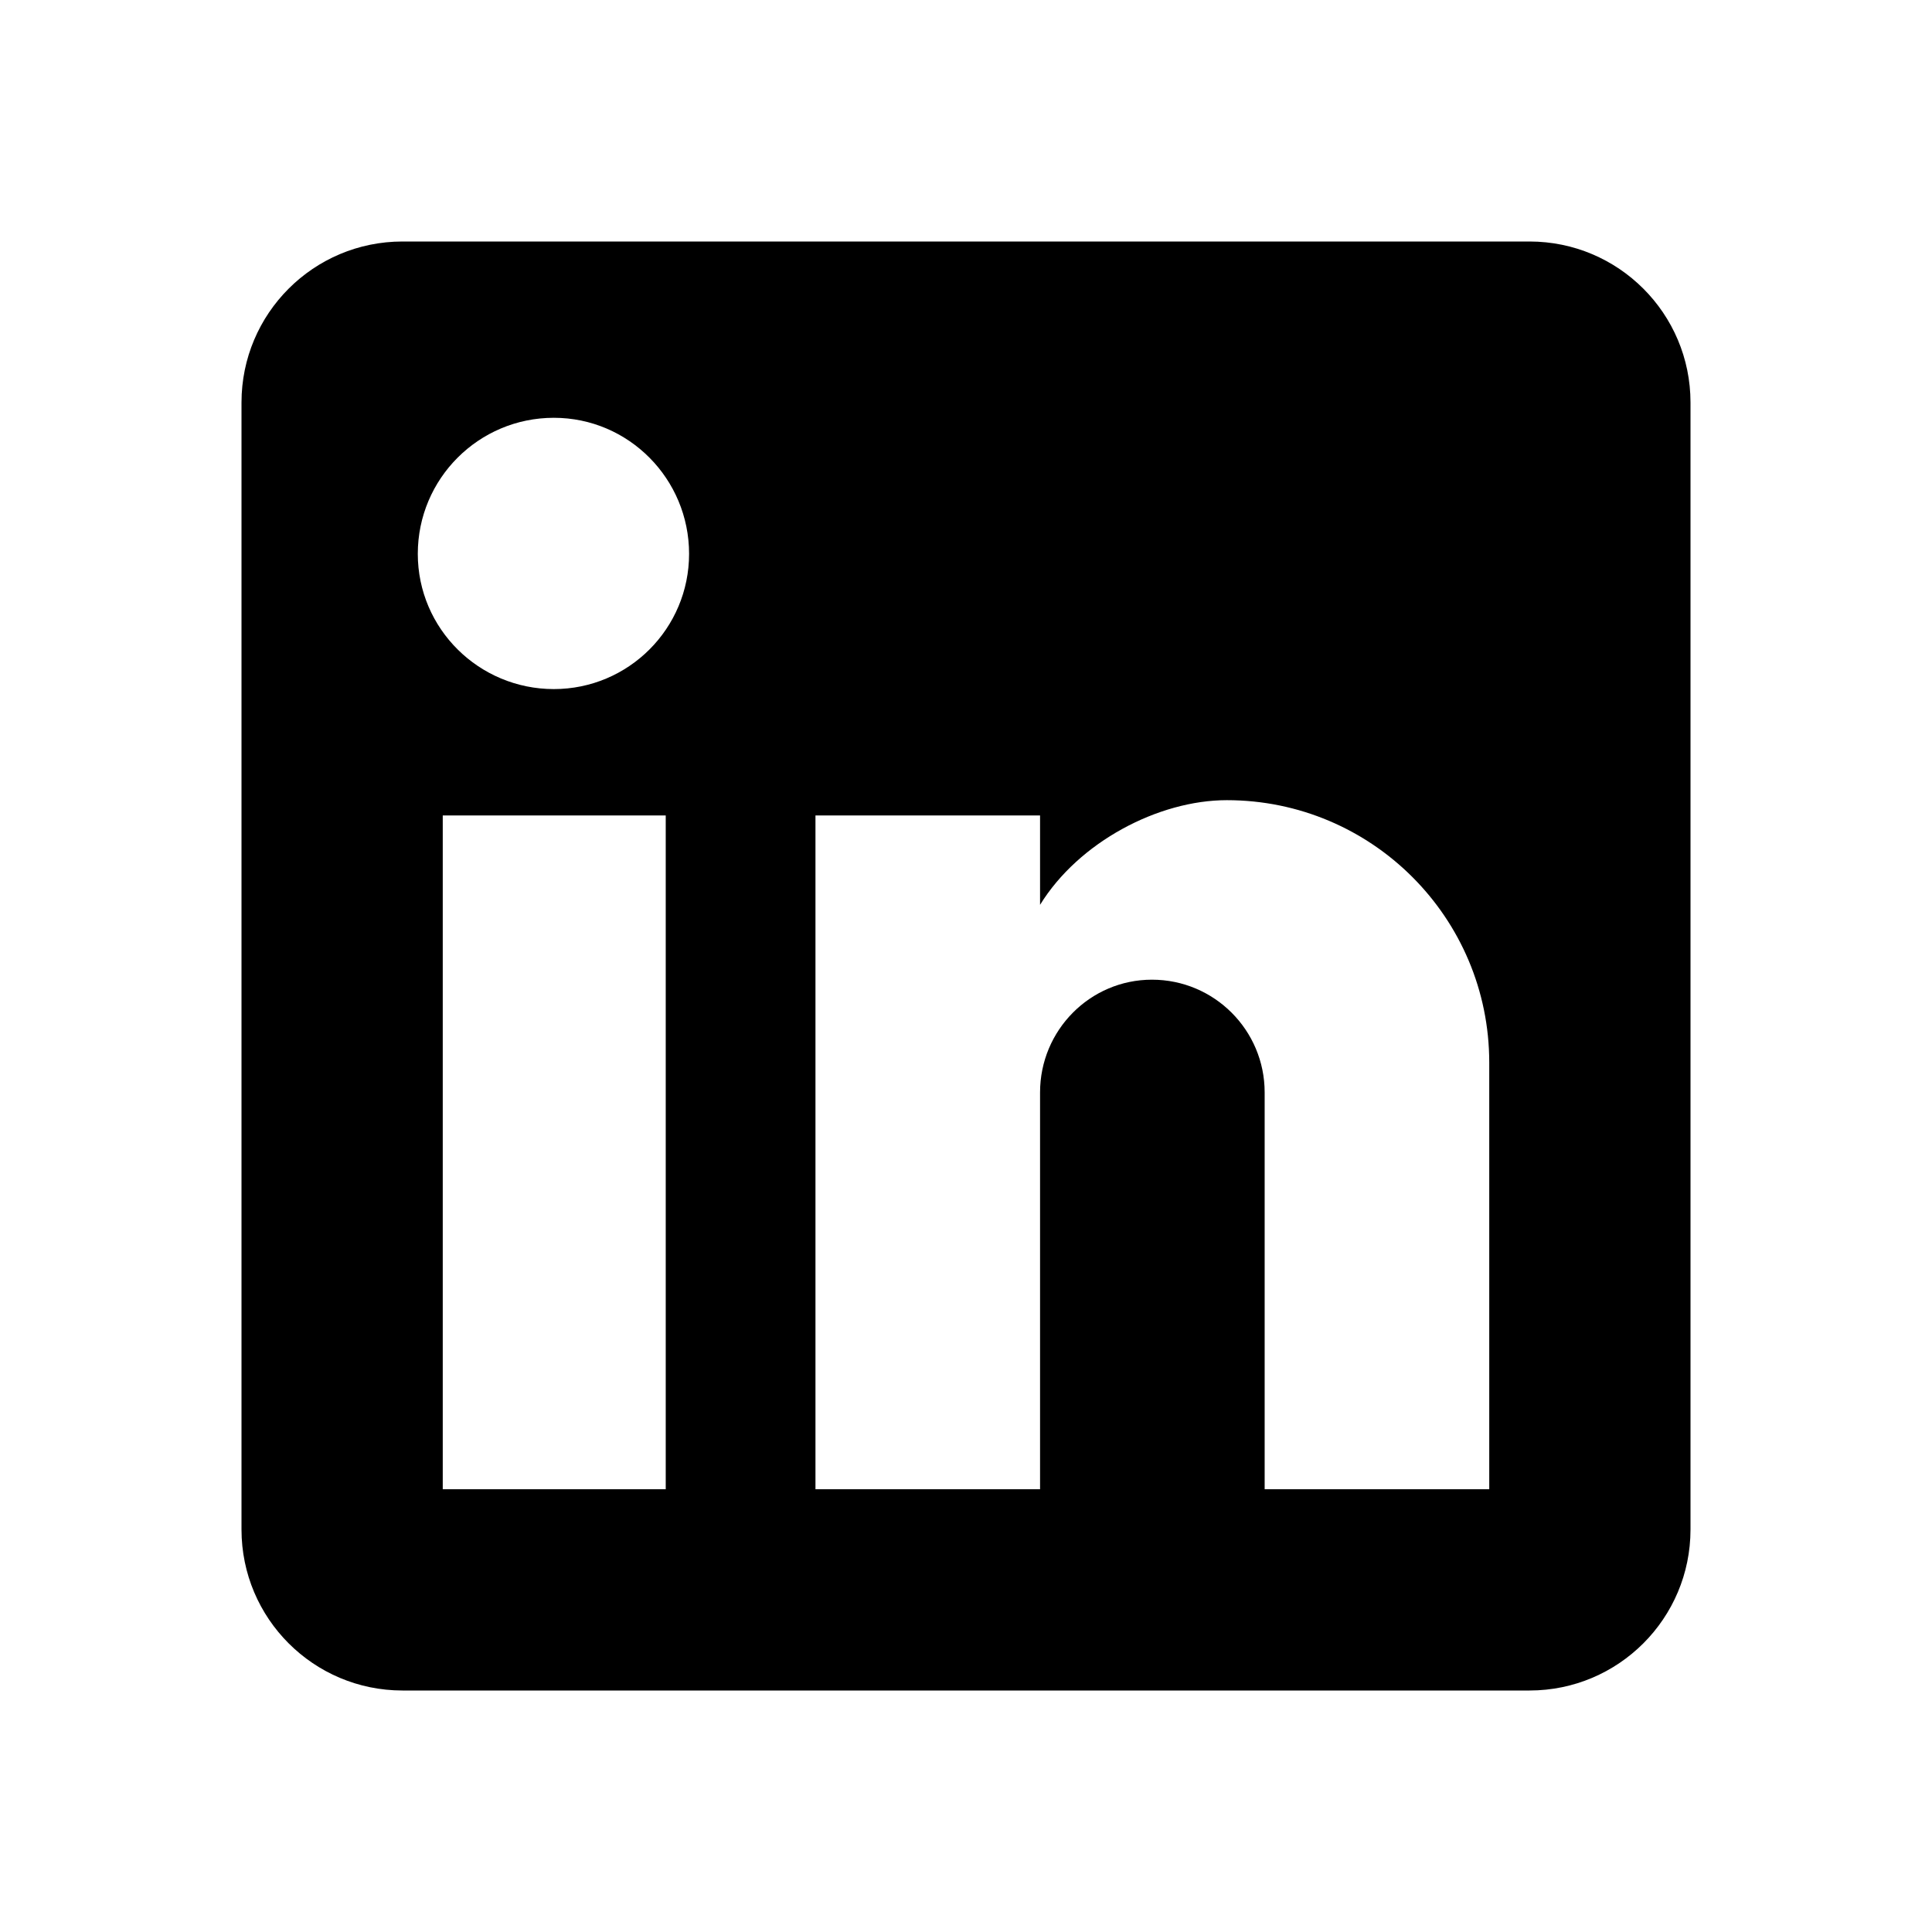
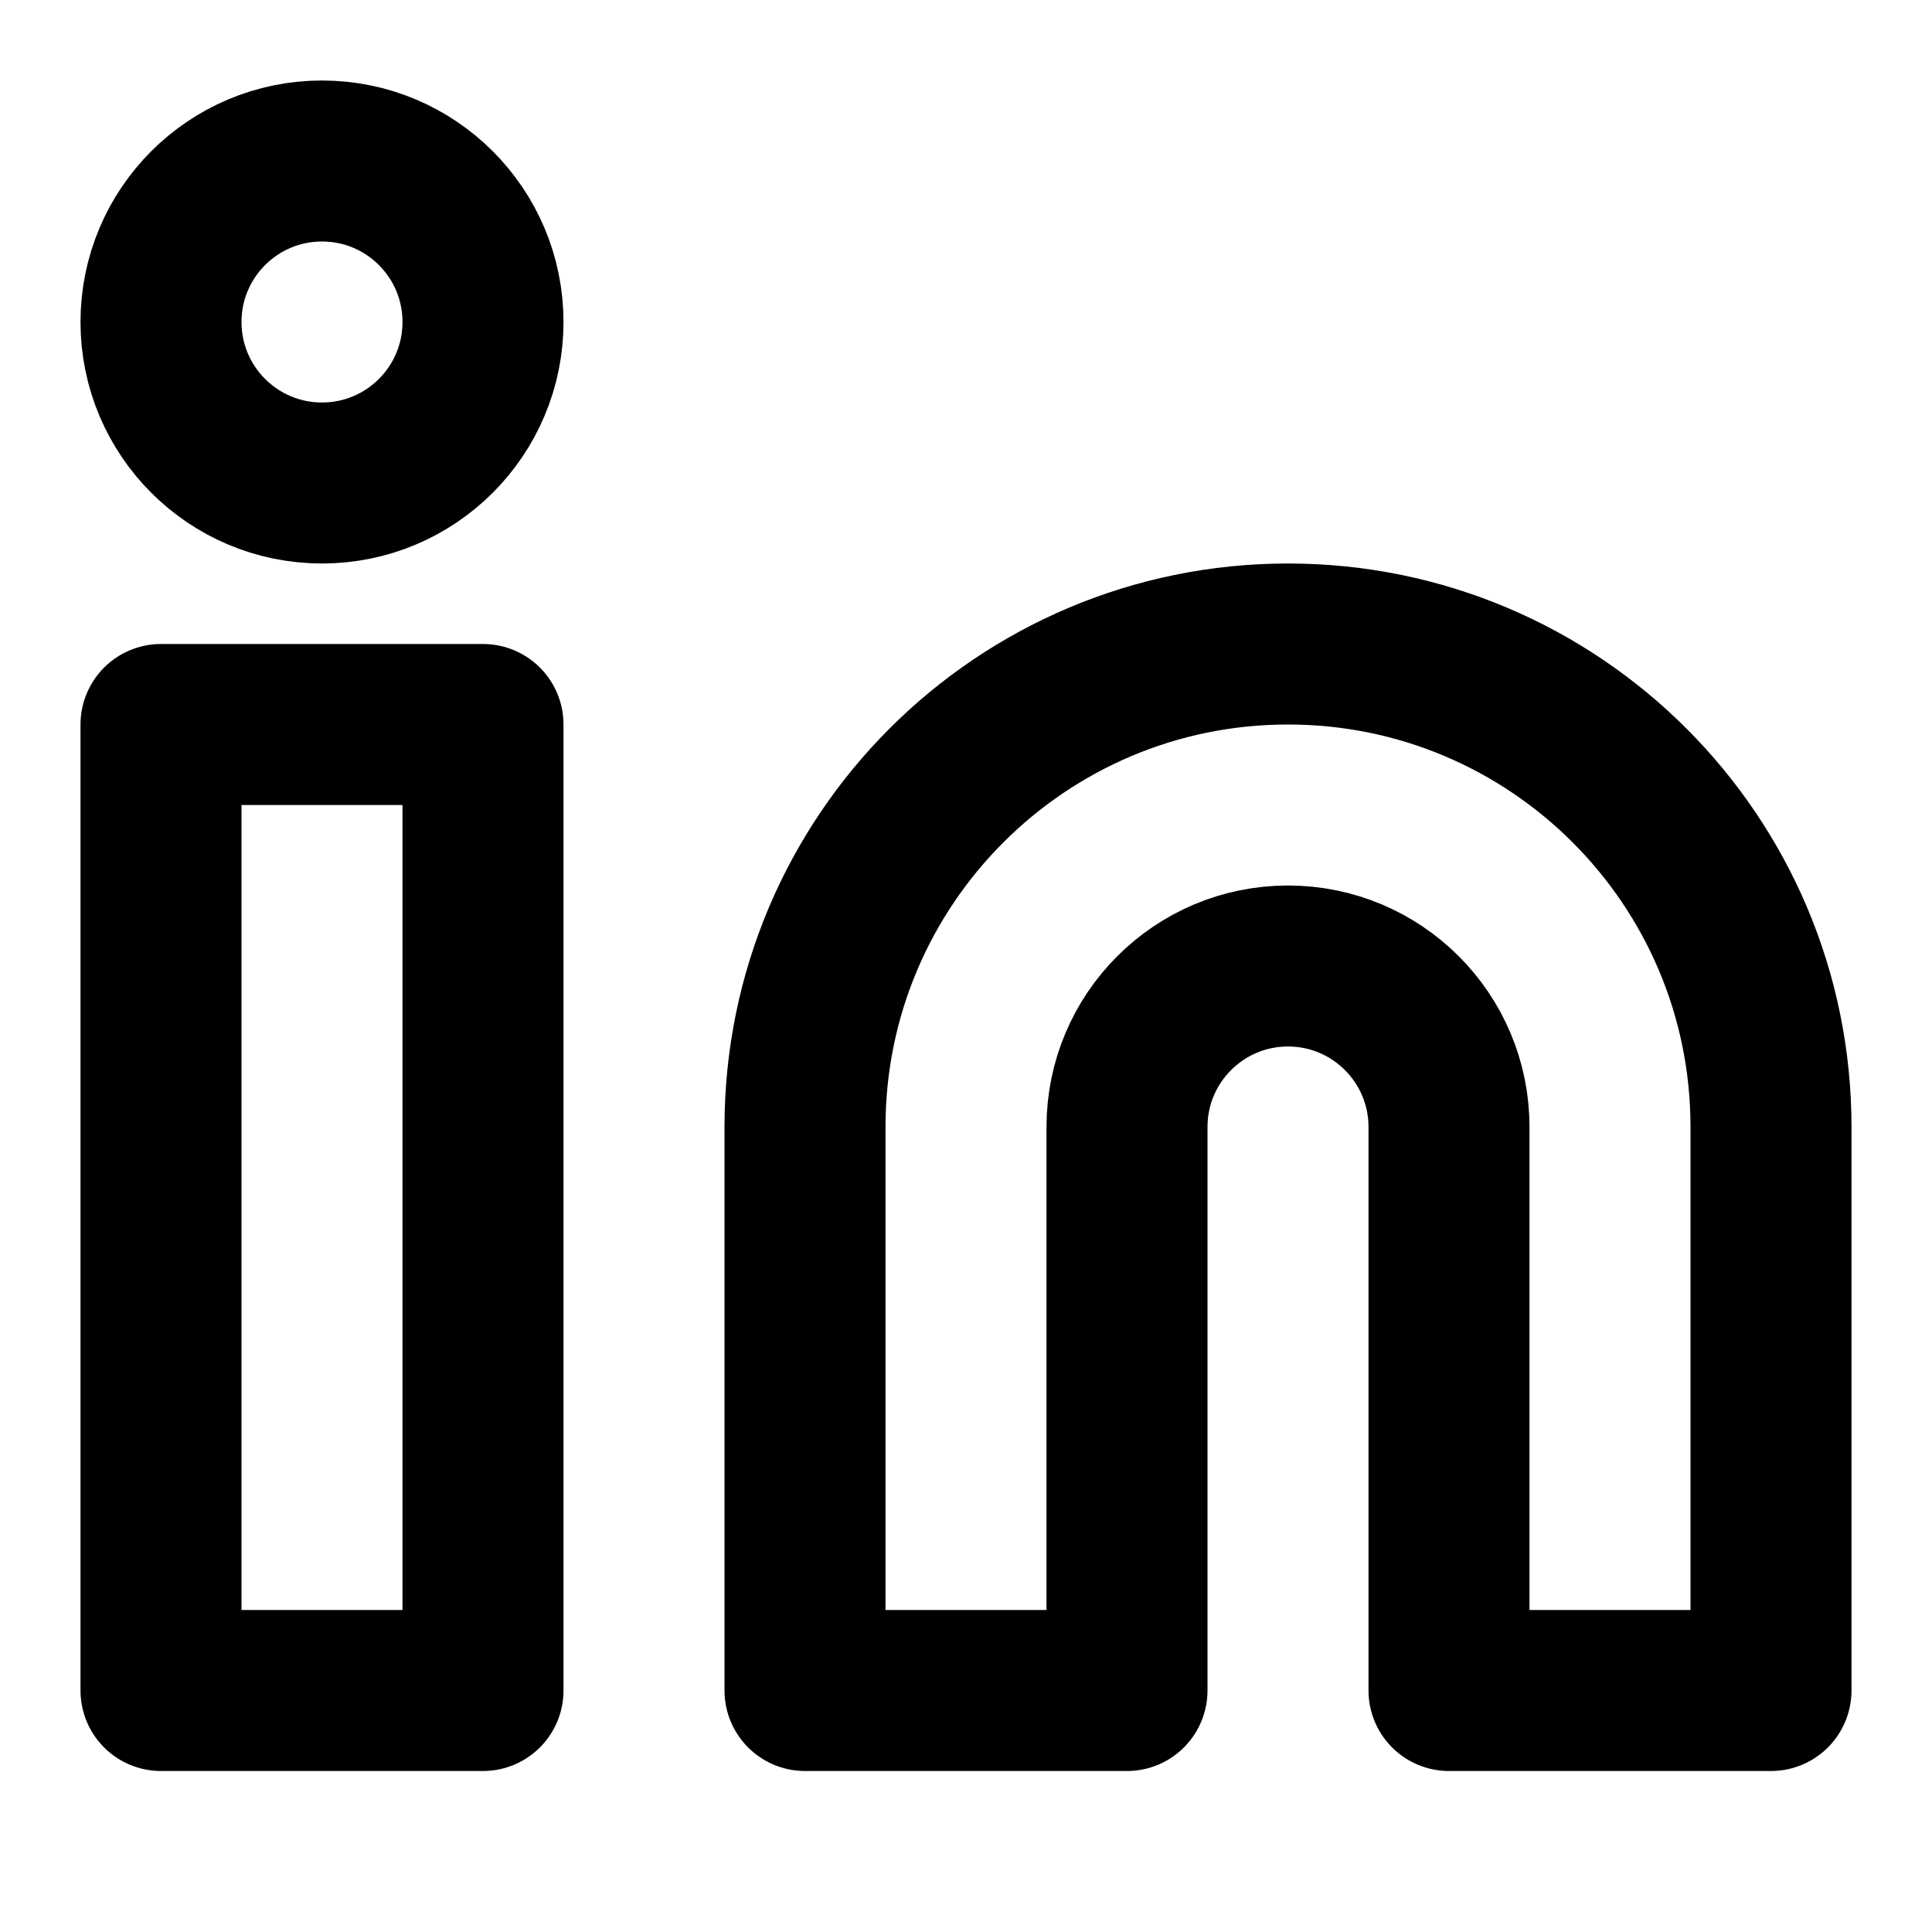
- <svg xmlns="http://www.w3.org/2000/svg" viewBox="0 0 24 24">
-   <path d="M19 3a2 2 0 0 1 2 2v14a2 2 0 0 1-2 2H5a2 2 0 0 1-2-2V5a2 2 0 0 1 2-2h14m-.5 15.5v-5.3a3.26 3.26 0 0 0-3.26-3.26c-.85 0-1.84.52-2.32 1.3v-1.11h-2.79v8.37h2.79v-4.93c0-.77.62-1.4 1.39-1.4a1.4 1.4 0 0 1 1.4 1.4v4.93h2.79M6.88 8.56a1.68 1.68 0 0 0 1.68-1.68c0-.93-.75-1.69-1.68-1.69a1.69 1.69 0 0 0-1.69 1.69c0 .93.76 1.68 1.69 1.68m1.39 9.94v-8.37H5.5v8.37h2.77Z" />
+ <svg xmlns="http://www.w3.org/2000/svg" width="24" height="24" fill="none" stroke="currentColor" stroke-linecap="round" stroke-linejoin="round" stroke-width="2" class="feather feather-linkedin">
+   <path d="M16 8a6 6 0 0 1 6 6v7h-4v-7a2 2 0 0 0-2-2 2 2 0 0 0-2 2v7h-4v-7a6 6 0 0 1 6-6zM2 9h4v12H2z" />
+   <circle cx="4" cy="4" r="2" />
</svg>
